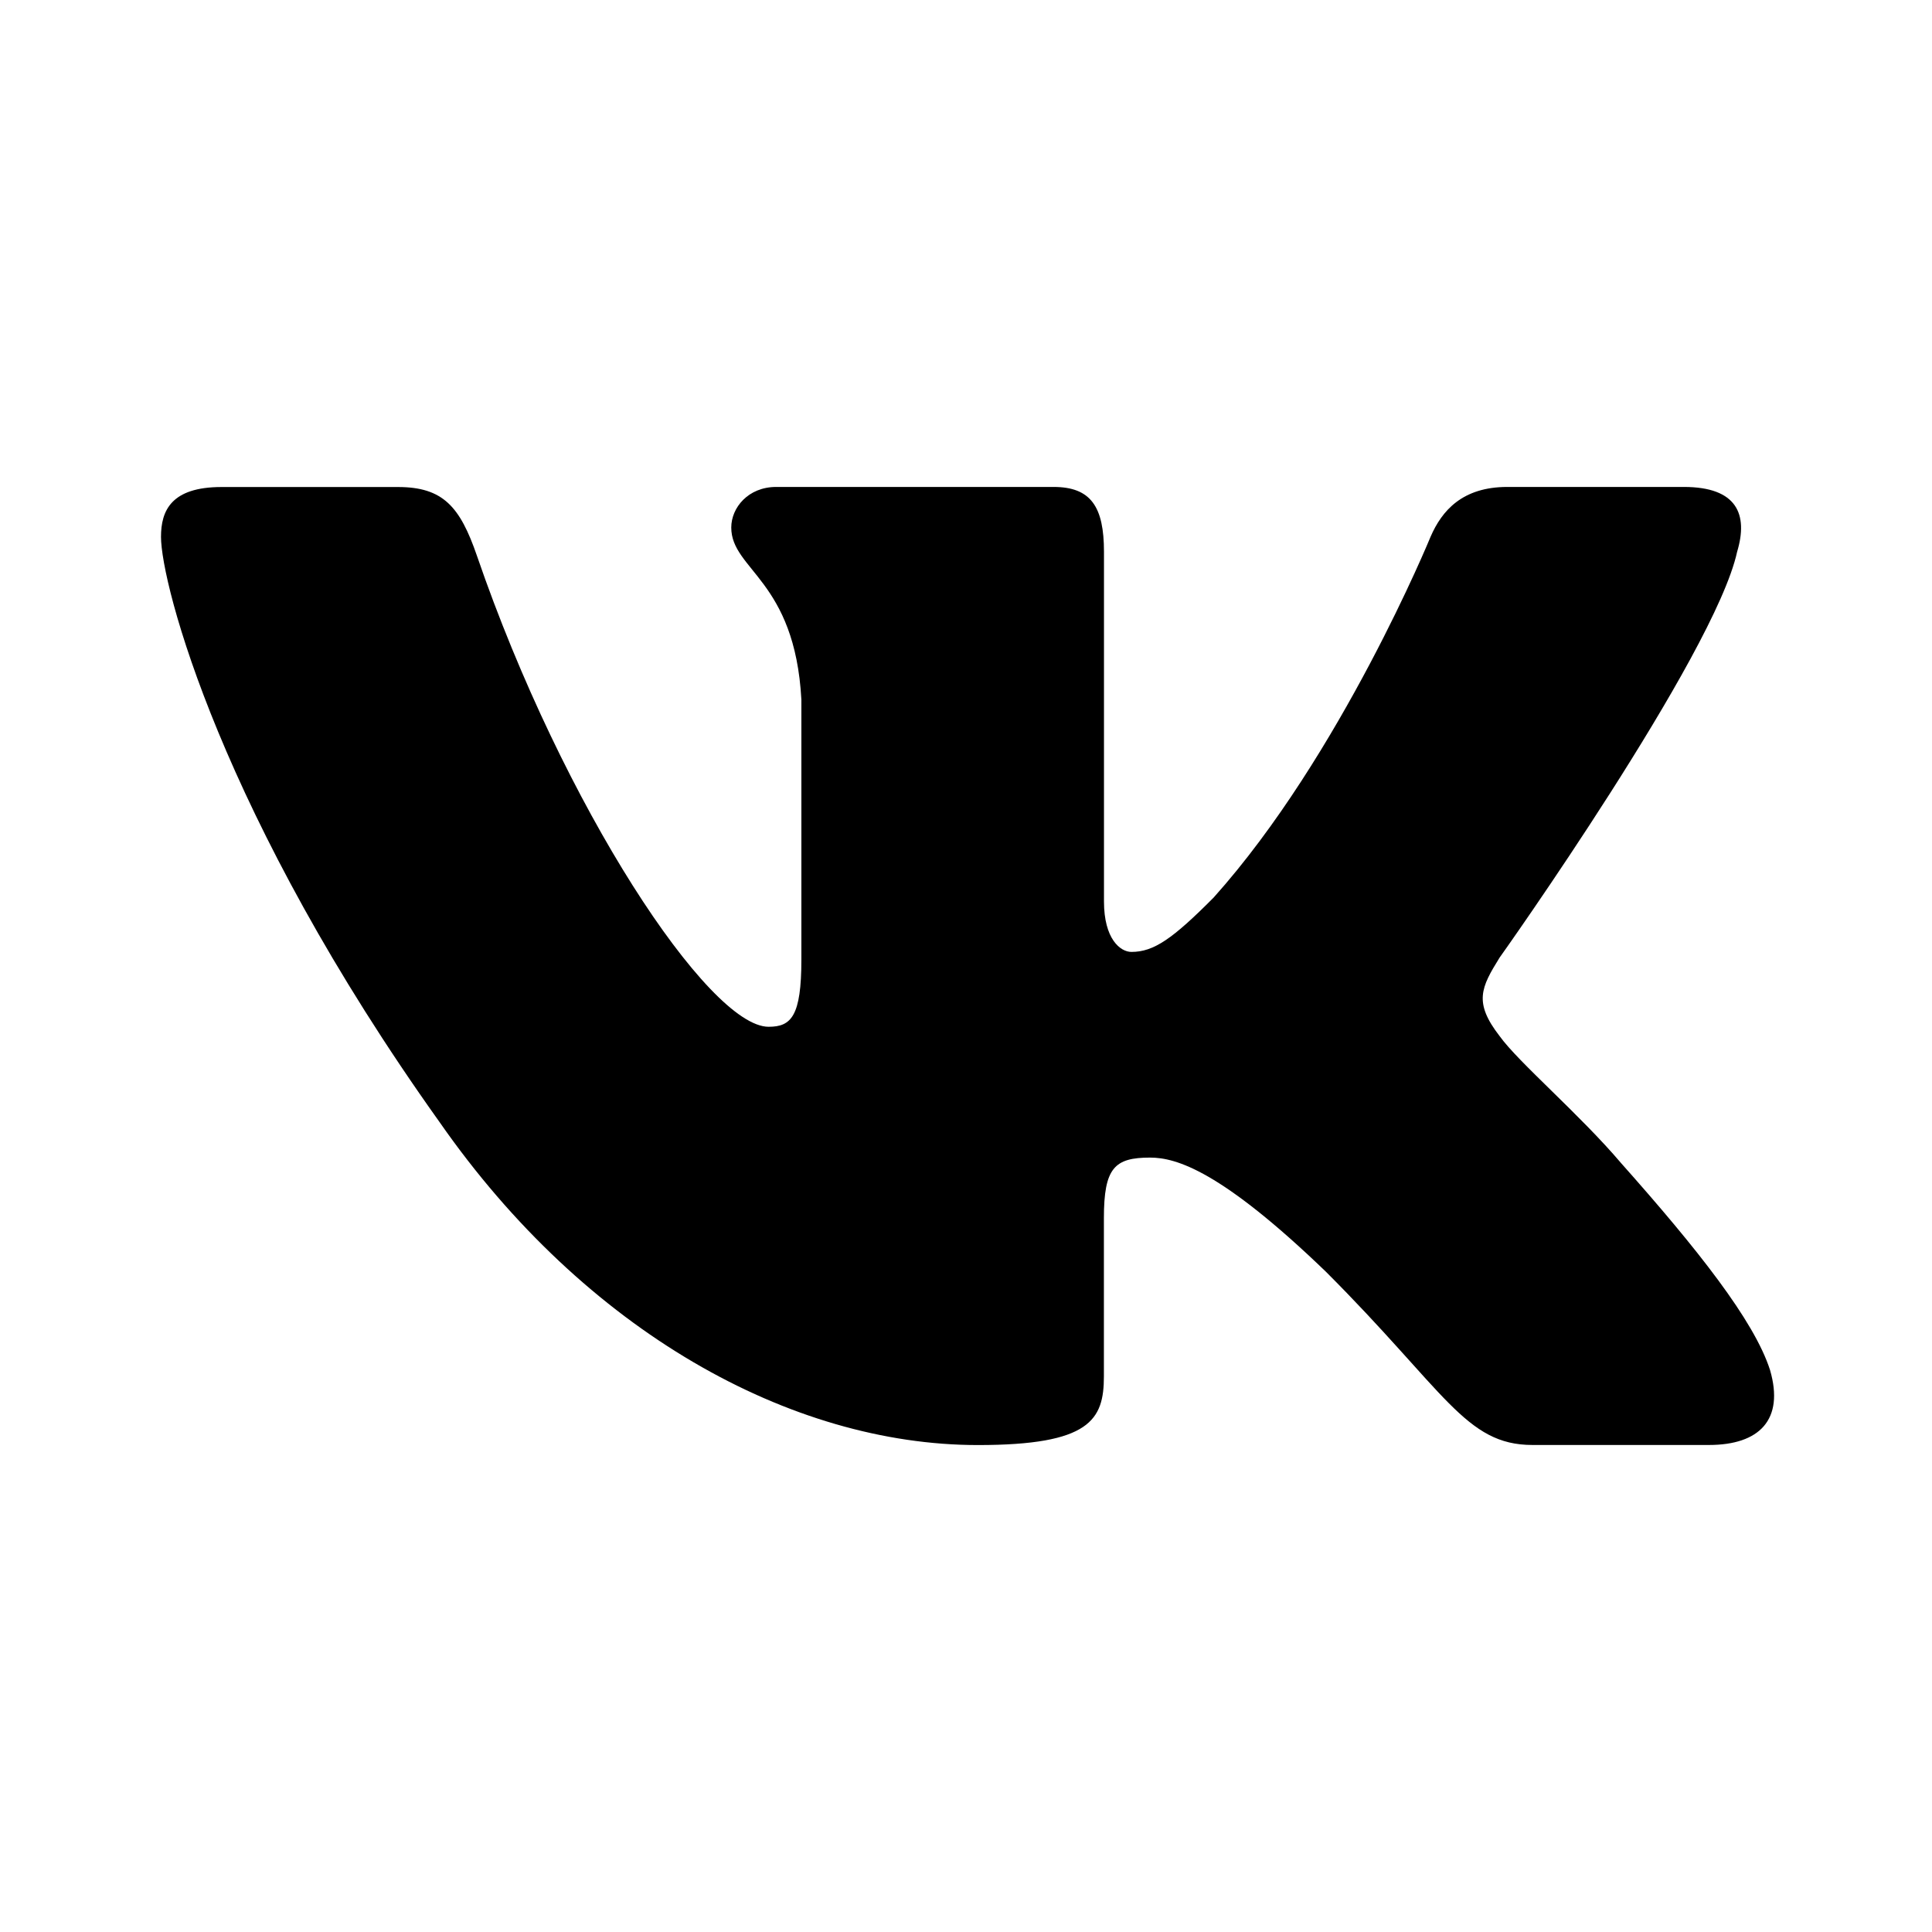
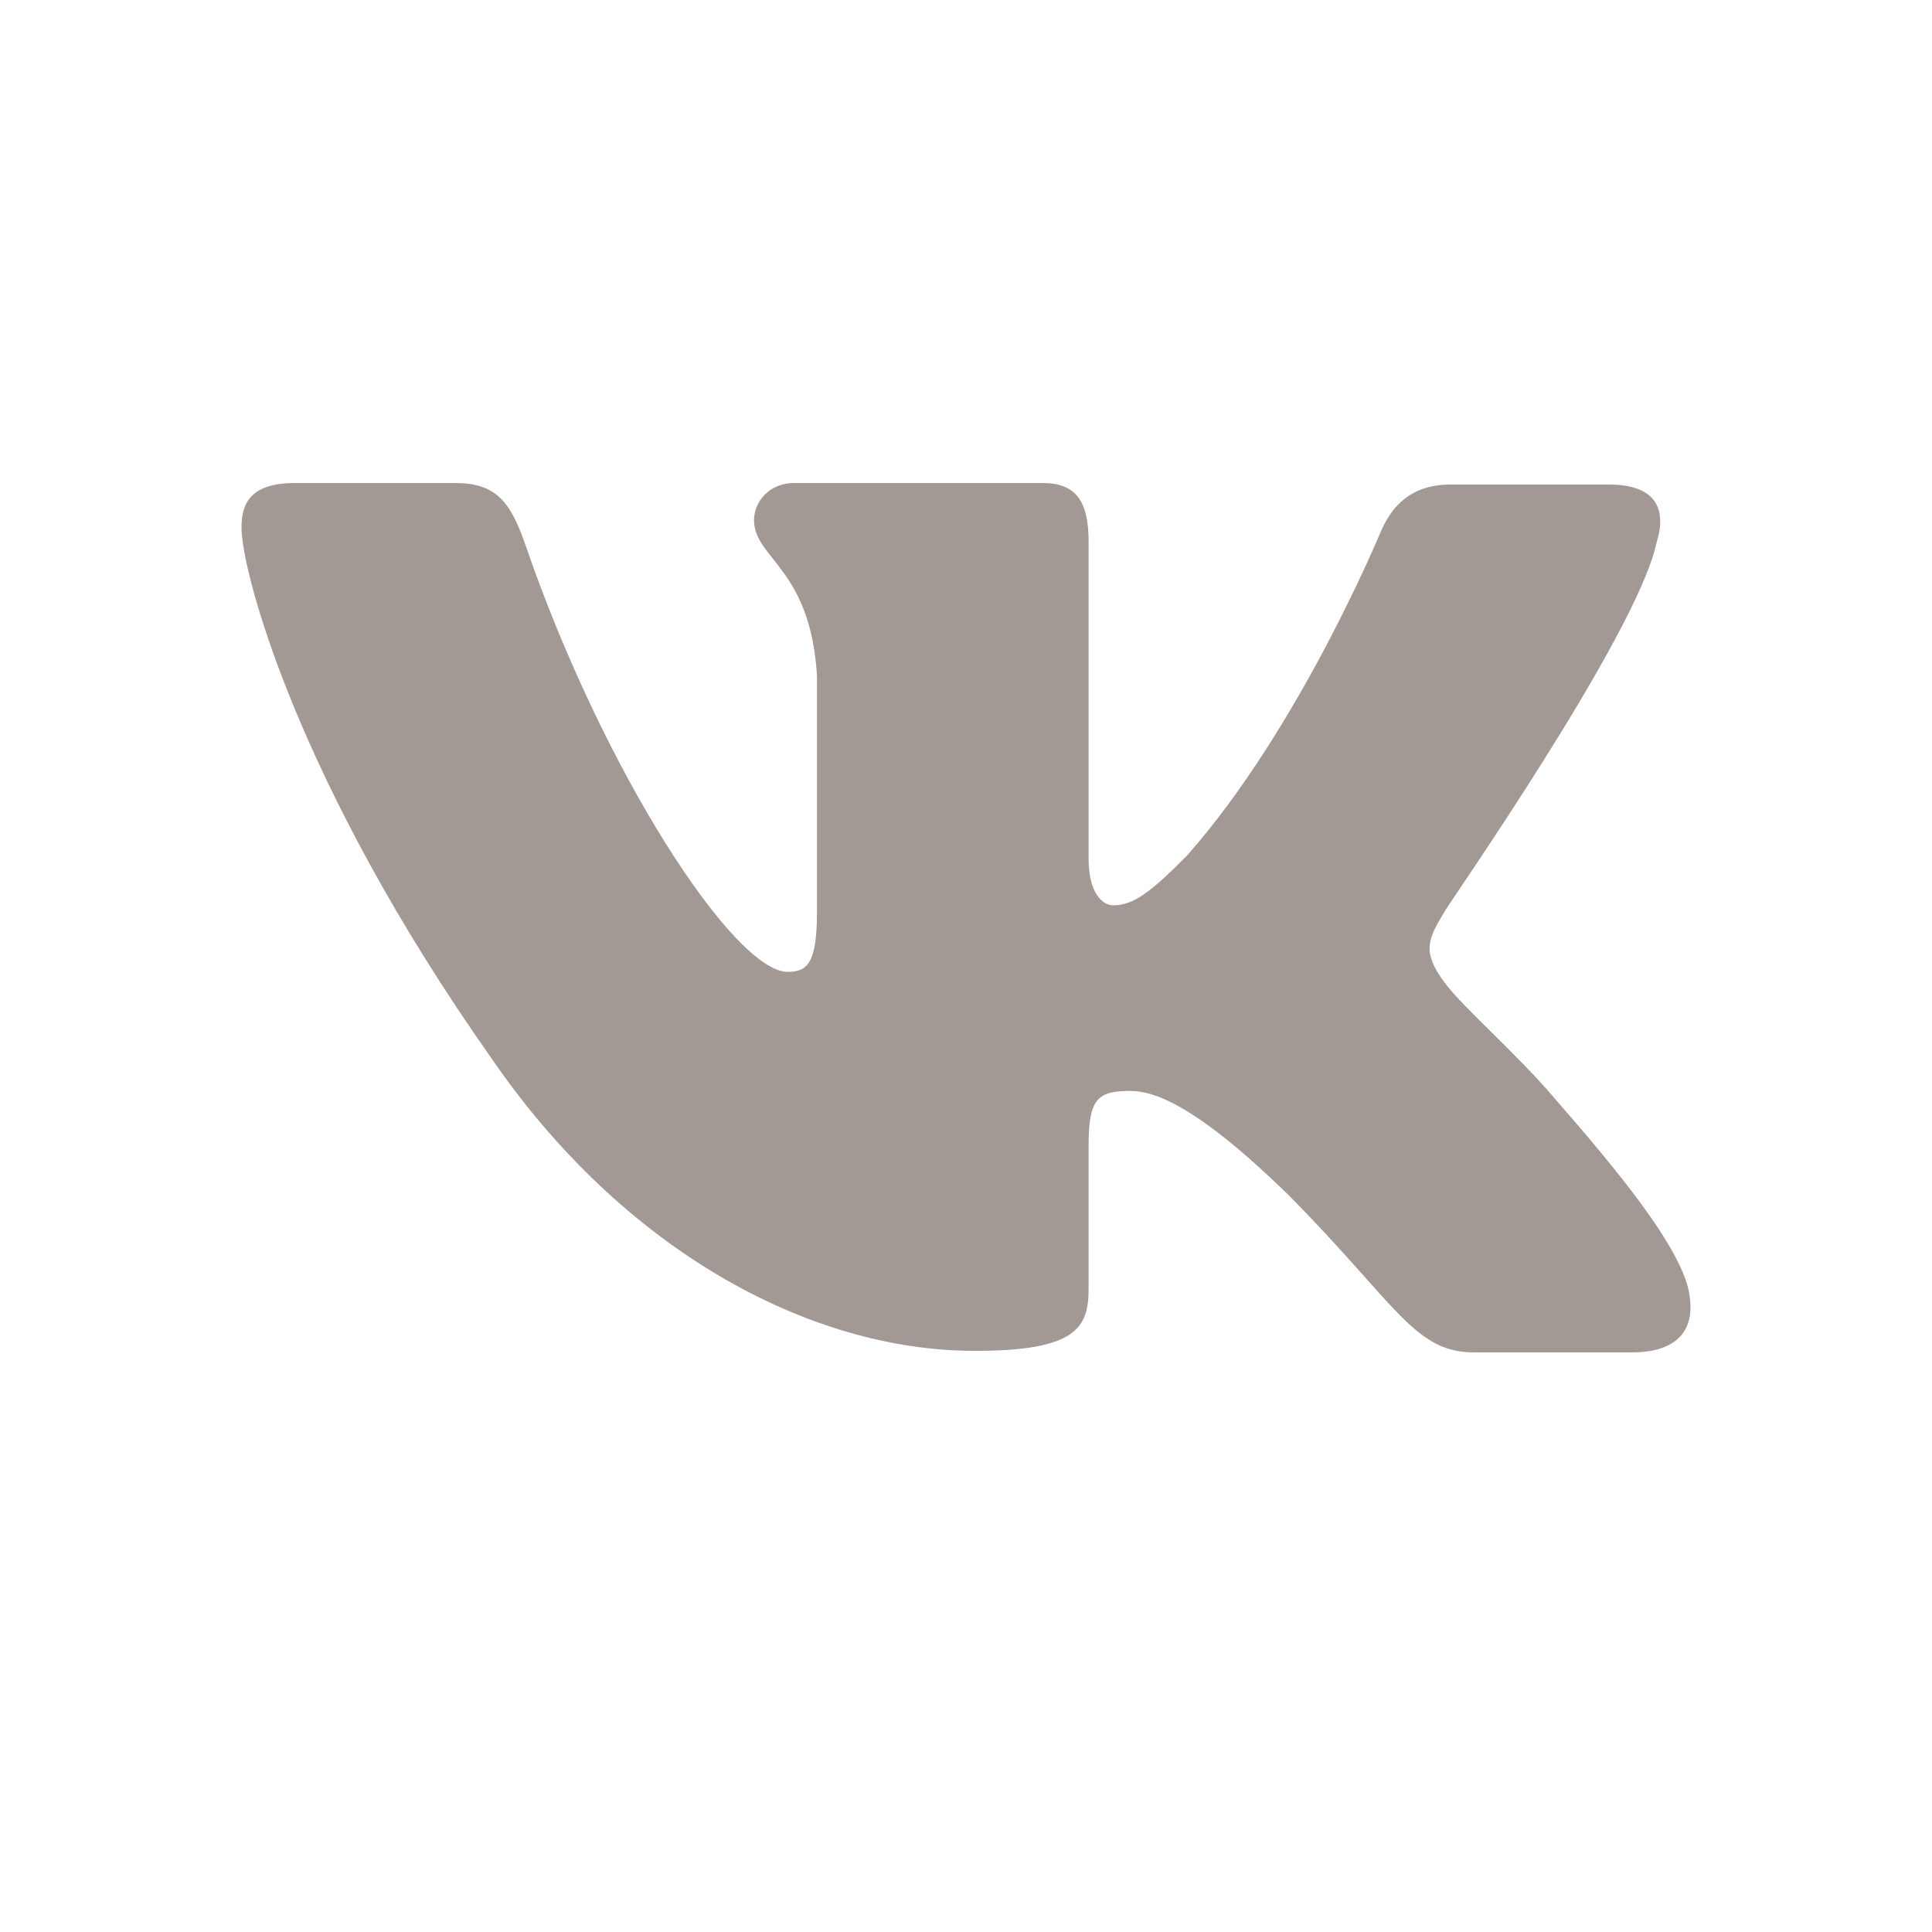
<svg xmlns="http://www.w3.org/2000/svg" width="24" height="24" viewBox="0 0 24 24" fill="none">
-   <path d="M21.579 6.855C21.719 6.39 21.579 6.049 20.917 6.049H18.724C18.166 6.049 17.911 6.344 17.771 6.668C17.771 6.668 16.656 9.387 15.076 11.15C14.566 11.663 14.333 11.825 14.055 11.825C13.916 11.825 13.714 11.663 13.714 11.198V6.855C13.714 6.297 13.553 6.049 13.088 6.049H9.642C9.294 6.049 9.084 6.307 9.084 6.553C9.084 7.081 9.874 7.203 9.955 8.691V11.919C9.955 12.626 9.828 12.755 9.548 12.755C8.805 12.755 6.997 10.026 5.924 6.902C5.715 6.295 5.504 6.05 4.944 6.05H2.752C2.125 6.05 2 6.345 2 6.669C2 7.251 2.743 10.131 5.461 13.94C7.273 16.541 9.824 17.951 12.148 17.951C13.541 17.951 13.713 17.638 13.713 17.098V15.132C13.713 14.506 13.846 14.38 14.287 14.38C14.611 14.38 15.169 14.544 16.47 15.797C17.956 17.283 18.202 17.95 19.037 17.95H21.229C21.855 17.95 22.168 17.637 21.988 17.019C21.791 16.404 21.081 15.509 20.139 14.45C19.627 13.846 18.862 13.196 18.629 12.871C18.304 12.452 18.398 12.267 18.629 11.895C18.63 11.896 21.301 8.134 21.579 6.855Z" fill="black" />
+   <path fill-rule="evenodd" clip-rule="evenodd" d="M20.576 6.749C20.71 6.327 20.576 6.019 19.985 6.019H18.022C17.526 6.019 17.297 6.288 17.164 6.577C17.164 6.577 16.154 9.036 14.743 10.631C14.286 11.092 14.076 11.246 13.828 11.246C13.695 11.246 13.523 11.092 13.523 10.67V6.73C13.523 6.231 13.37 6 12.951 6H9.863C9.558 6 9.367 6.231 9.367 6.461C9.367 6.942 10.072 7.057 10.149 8.402V11.323C10.149 11.957 10.034 12.073 9.787 12.073C9.119 12.073 7.499 9.594 6.527 6.769C6.336 6.211 6.145 6 5.65 6H3.667C3.095 6 3 6.269 3 6.557C3 7.076 3.667 9.69 6.107 13.149C7.728 15.512 10.034 16.781 12.112 16.781C13.37 16.781 13.523 16.492 13.523 16.012V14.225C13.523 13.648 13.637 13.552 14.038 13.552C14.324 13.552 14.838 13.706 16.001 14.84C17.336 16.185 17.564 16.8 18.308 16.8H20.271C20.843 16.8 21.11 16.512 20.958 15.954C20.786 15.397 20.138 14.59 19.299 13.629C18.842 13.091 18.155 12.495 17.946 12.207C17.66 11.823 17.736 11.669 17.946 11.323C17.927 11.323 20.329 7.902 20.576 6.749Z" fill="#A29994" />
</svg>
